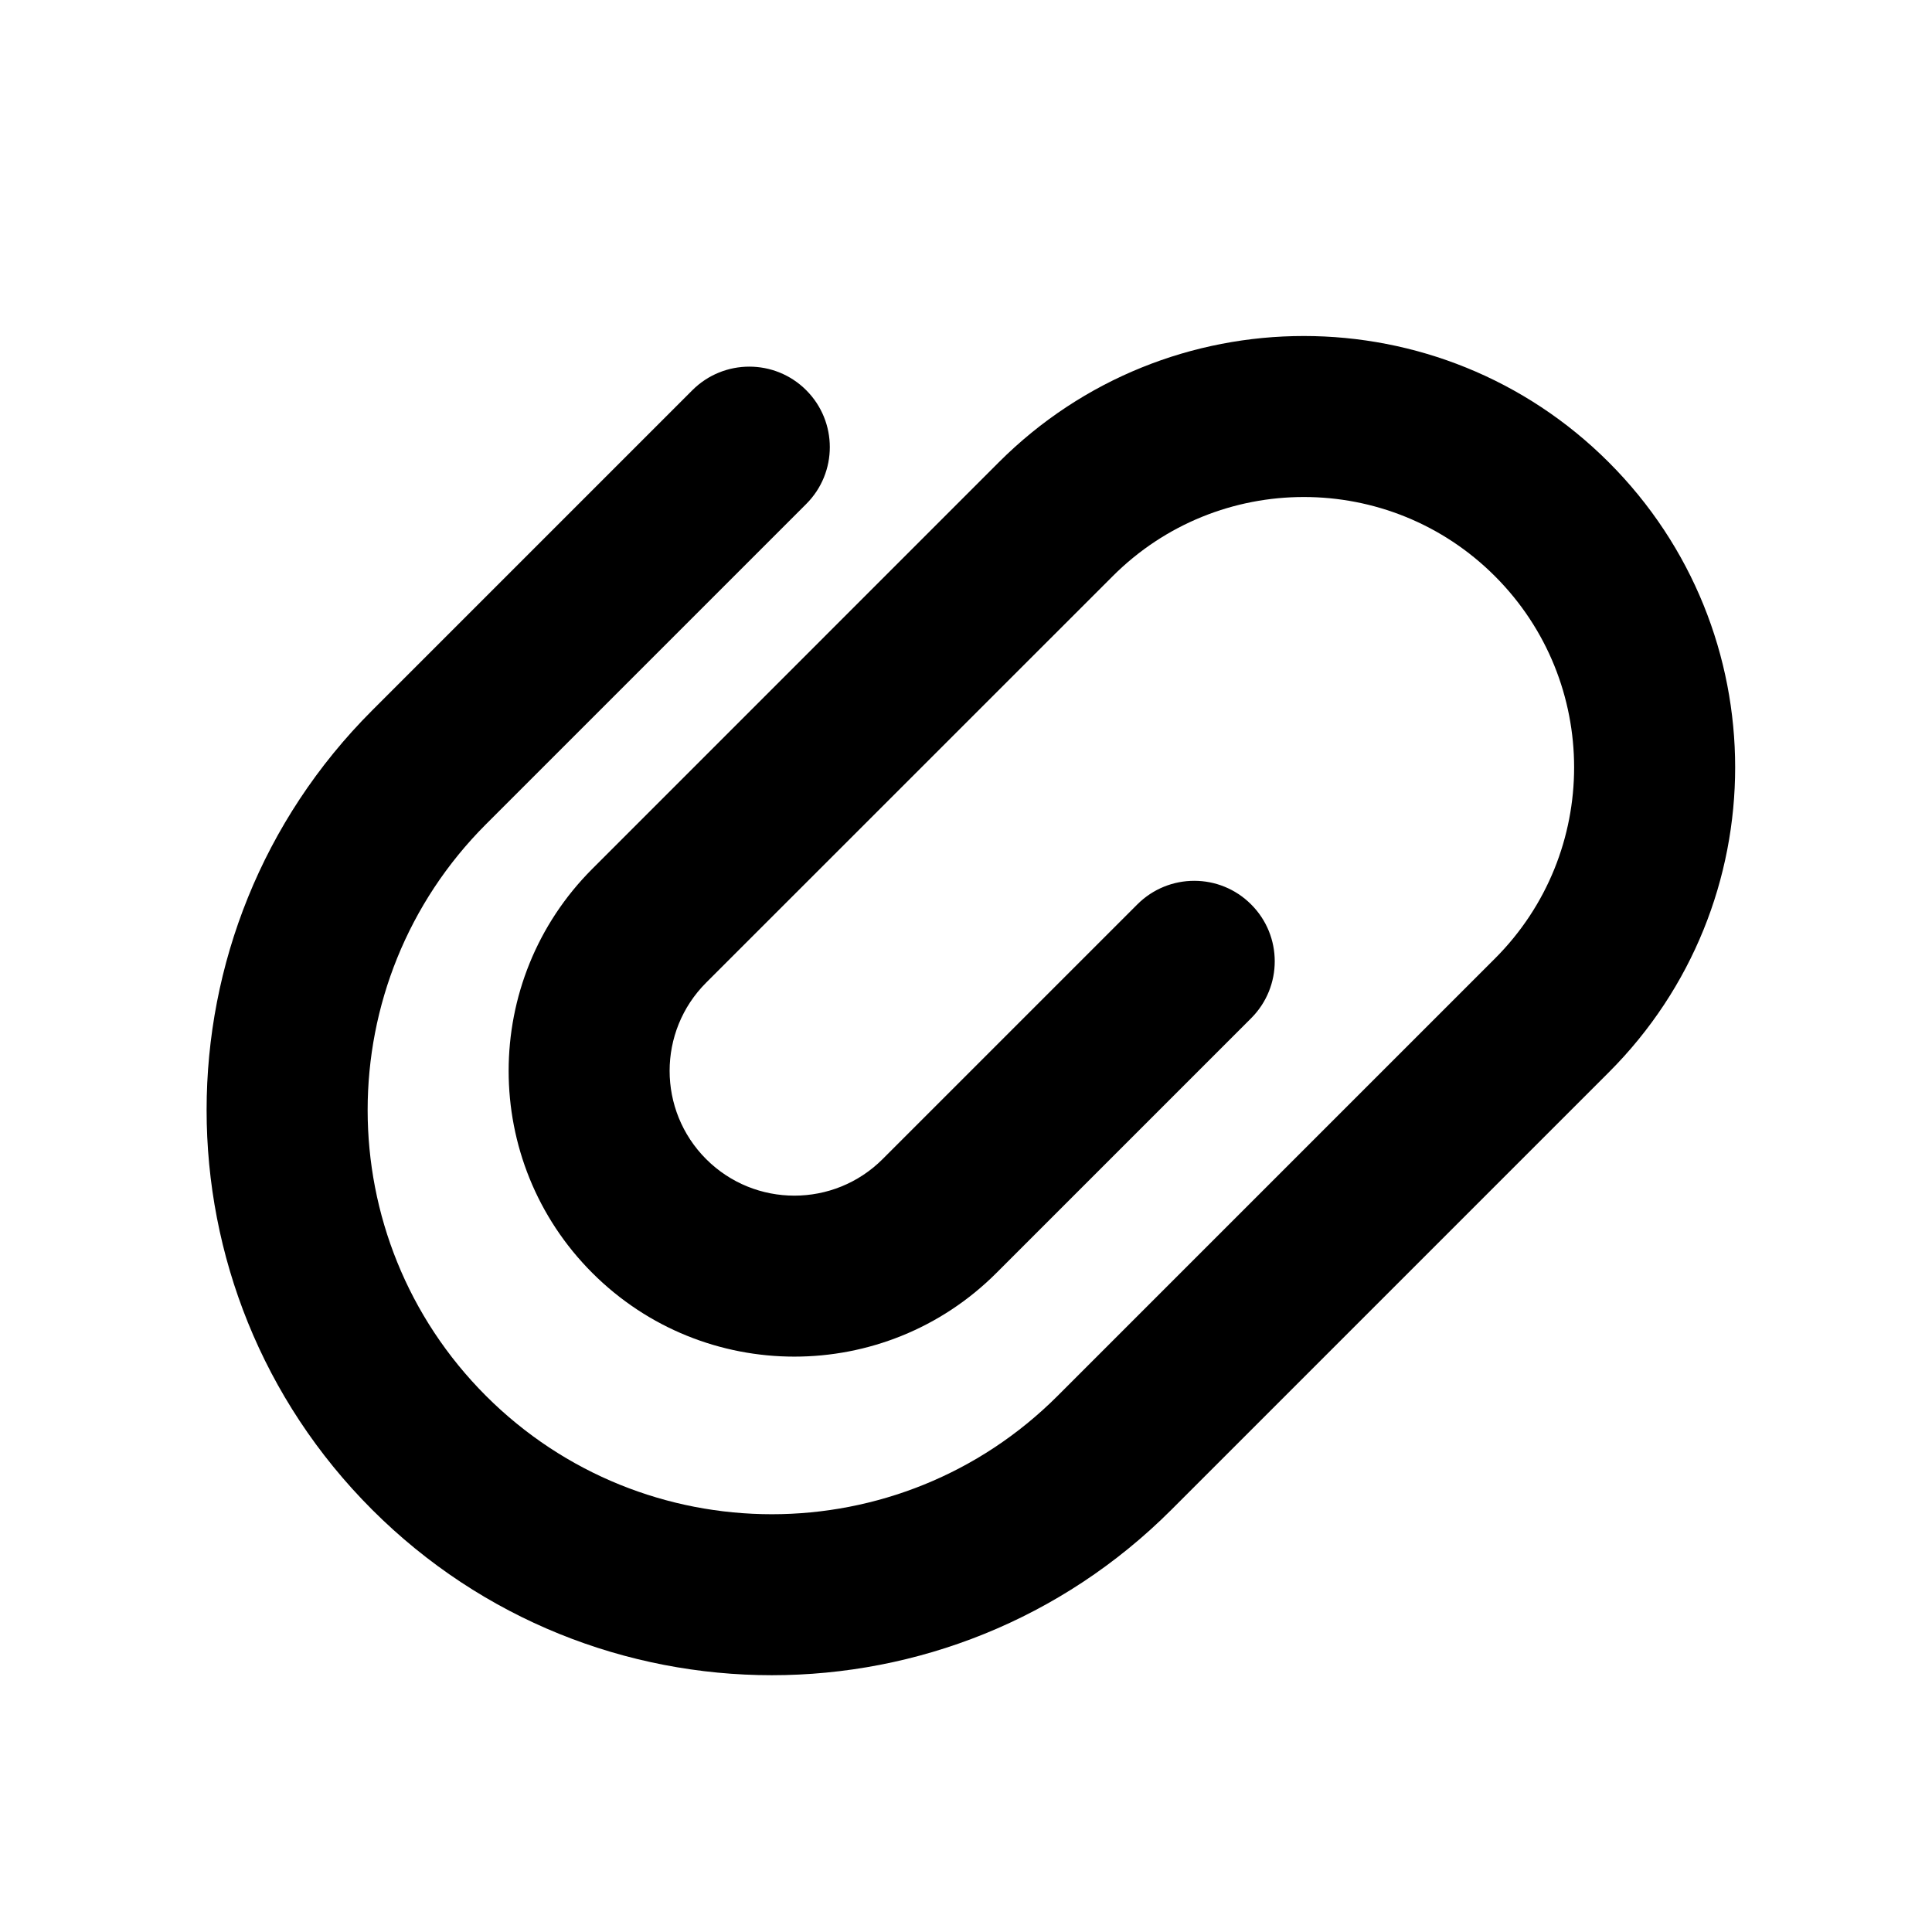
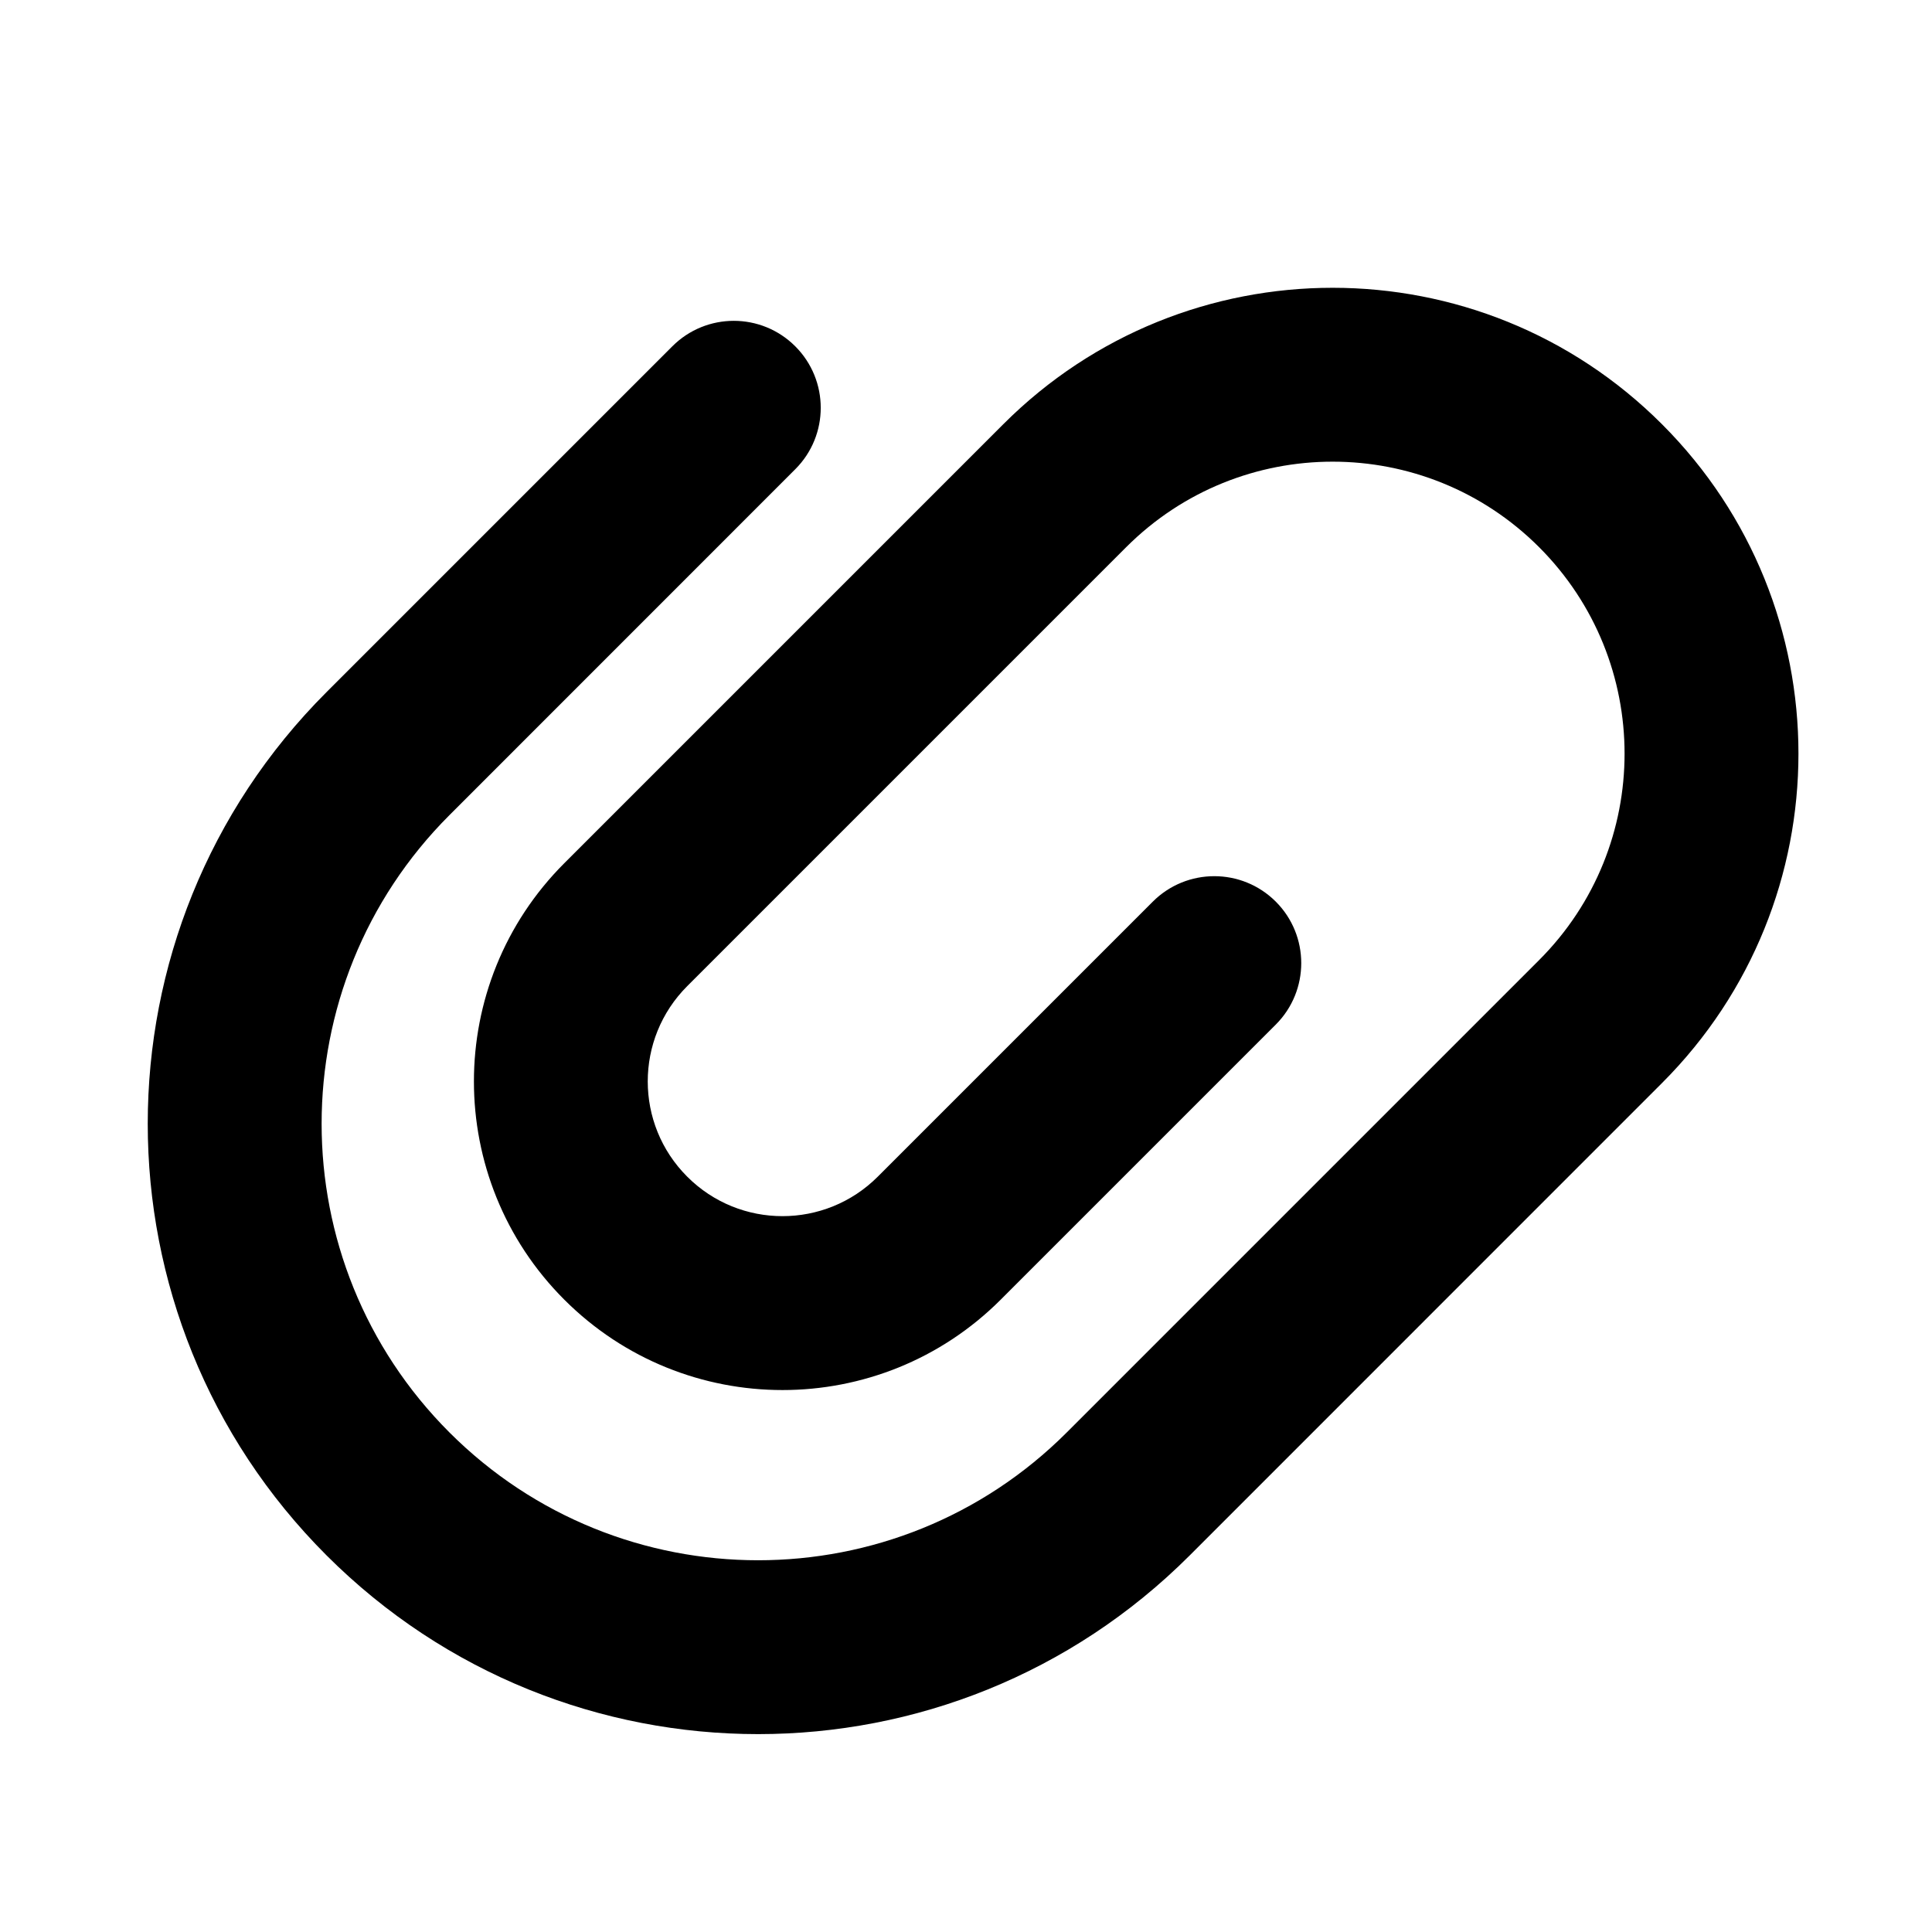
<svg xmlns="http://www.w3.org/2000/svg" viewBox="0 0 24 24" fill="none">
-   <path d="M4.623 8.825L8.601 4.847C8.992 4.457 9.625 4.457 10.015 4.847C10.406 5.238 10.406 5.871 10.015 6.261L6.037 10.239C4.077 12.2 4.077 15.379 6.037 17.34C7.998 19.3 11.177 19.301 13.138 17.34L18.571 11.907C19.882 10.596 19.882 8.469 18.571 7.158C17.26 5.846 15.133 5.846 13.822 7.158L8.772 12.207C8.167 12.812 8.167 13.793 8.772 14.399C9.377 15.004 10.359 15.004 10.964 14.399L14.128 11.235C14.519 10.844 15.152 10.844 15.542 11.235C15.933 11.625 15.933 12.258 15.542 12.649L12.378 15.813C10.992 17.199 8.744 17.199 7.358 15.813C5.972 14.427 5.972 12.179 7.358 10.793L12.407 5.743C14.5 3.651 17.893 3.651 19.985 5.743C22.078 7.836 22.078 11.229 19.985 13.321L14.552 18.754C11.81 21.496 7.365 21.495 4.623 18.754C1.881 16.012 1.881 11.567 4.623 8.825Z" fill="currentColor" />
+   <path d="M4.056 8.598L8.352 4.302C8.774 3.88 9.457 3.88 9.879 4.302C10.301 4.724 10.301 5.408 9.879 5.829L5.583 10.126C3.466 12.243 3.466 15.676 5.583 17.794C7.7 19.911 11.134 19.912 13.252 17.794L19.119 11.927C20.535 10.511 20.535 8.214 19.119 6.797C17.703 5.381 15.406 5.381 13.99 6.797L8.537 12.25C7.883 12.904 7.883 13.964 8.537 14.617C9.19 15.271 10.25 15.271 10.904 14.617L14.321 11.2C14.743 10.779 15.426 10.779 15.848 11.2C16.27 11.622 16.27 12.306 15.848 12.728L12.431 16.145C10.934 17.642 8.507 17.642 7.01 16.145C5.513 14.648 5.513 12.22 7.01 10.723L12.463 5.27C14.722 3.01 18.387 3.01 20.646 5.27C22.906 7.53 22.906 11.194 20.646 13.454L14.779 19.322C11.818 22.282 7.017 22.282 4.056 19.321C1.095 16.36 1.095 11.559 4.056 8.598Z" fill="currentColor" />
</svg>
